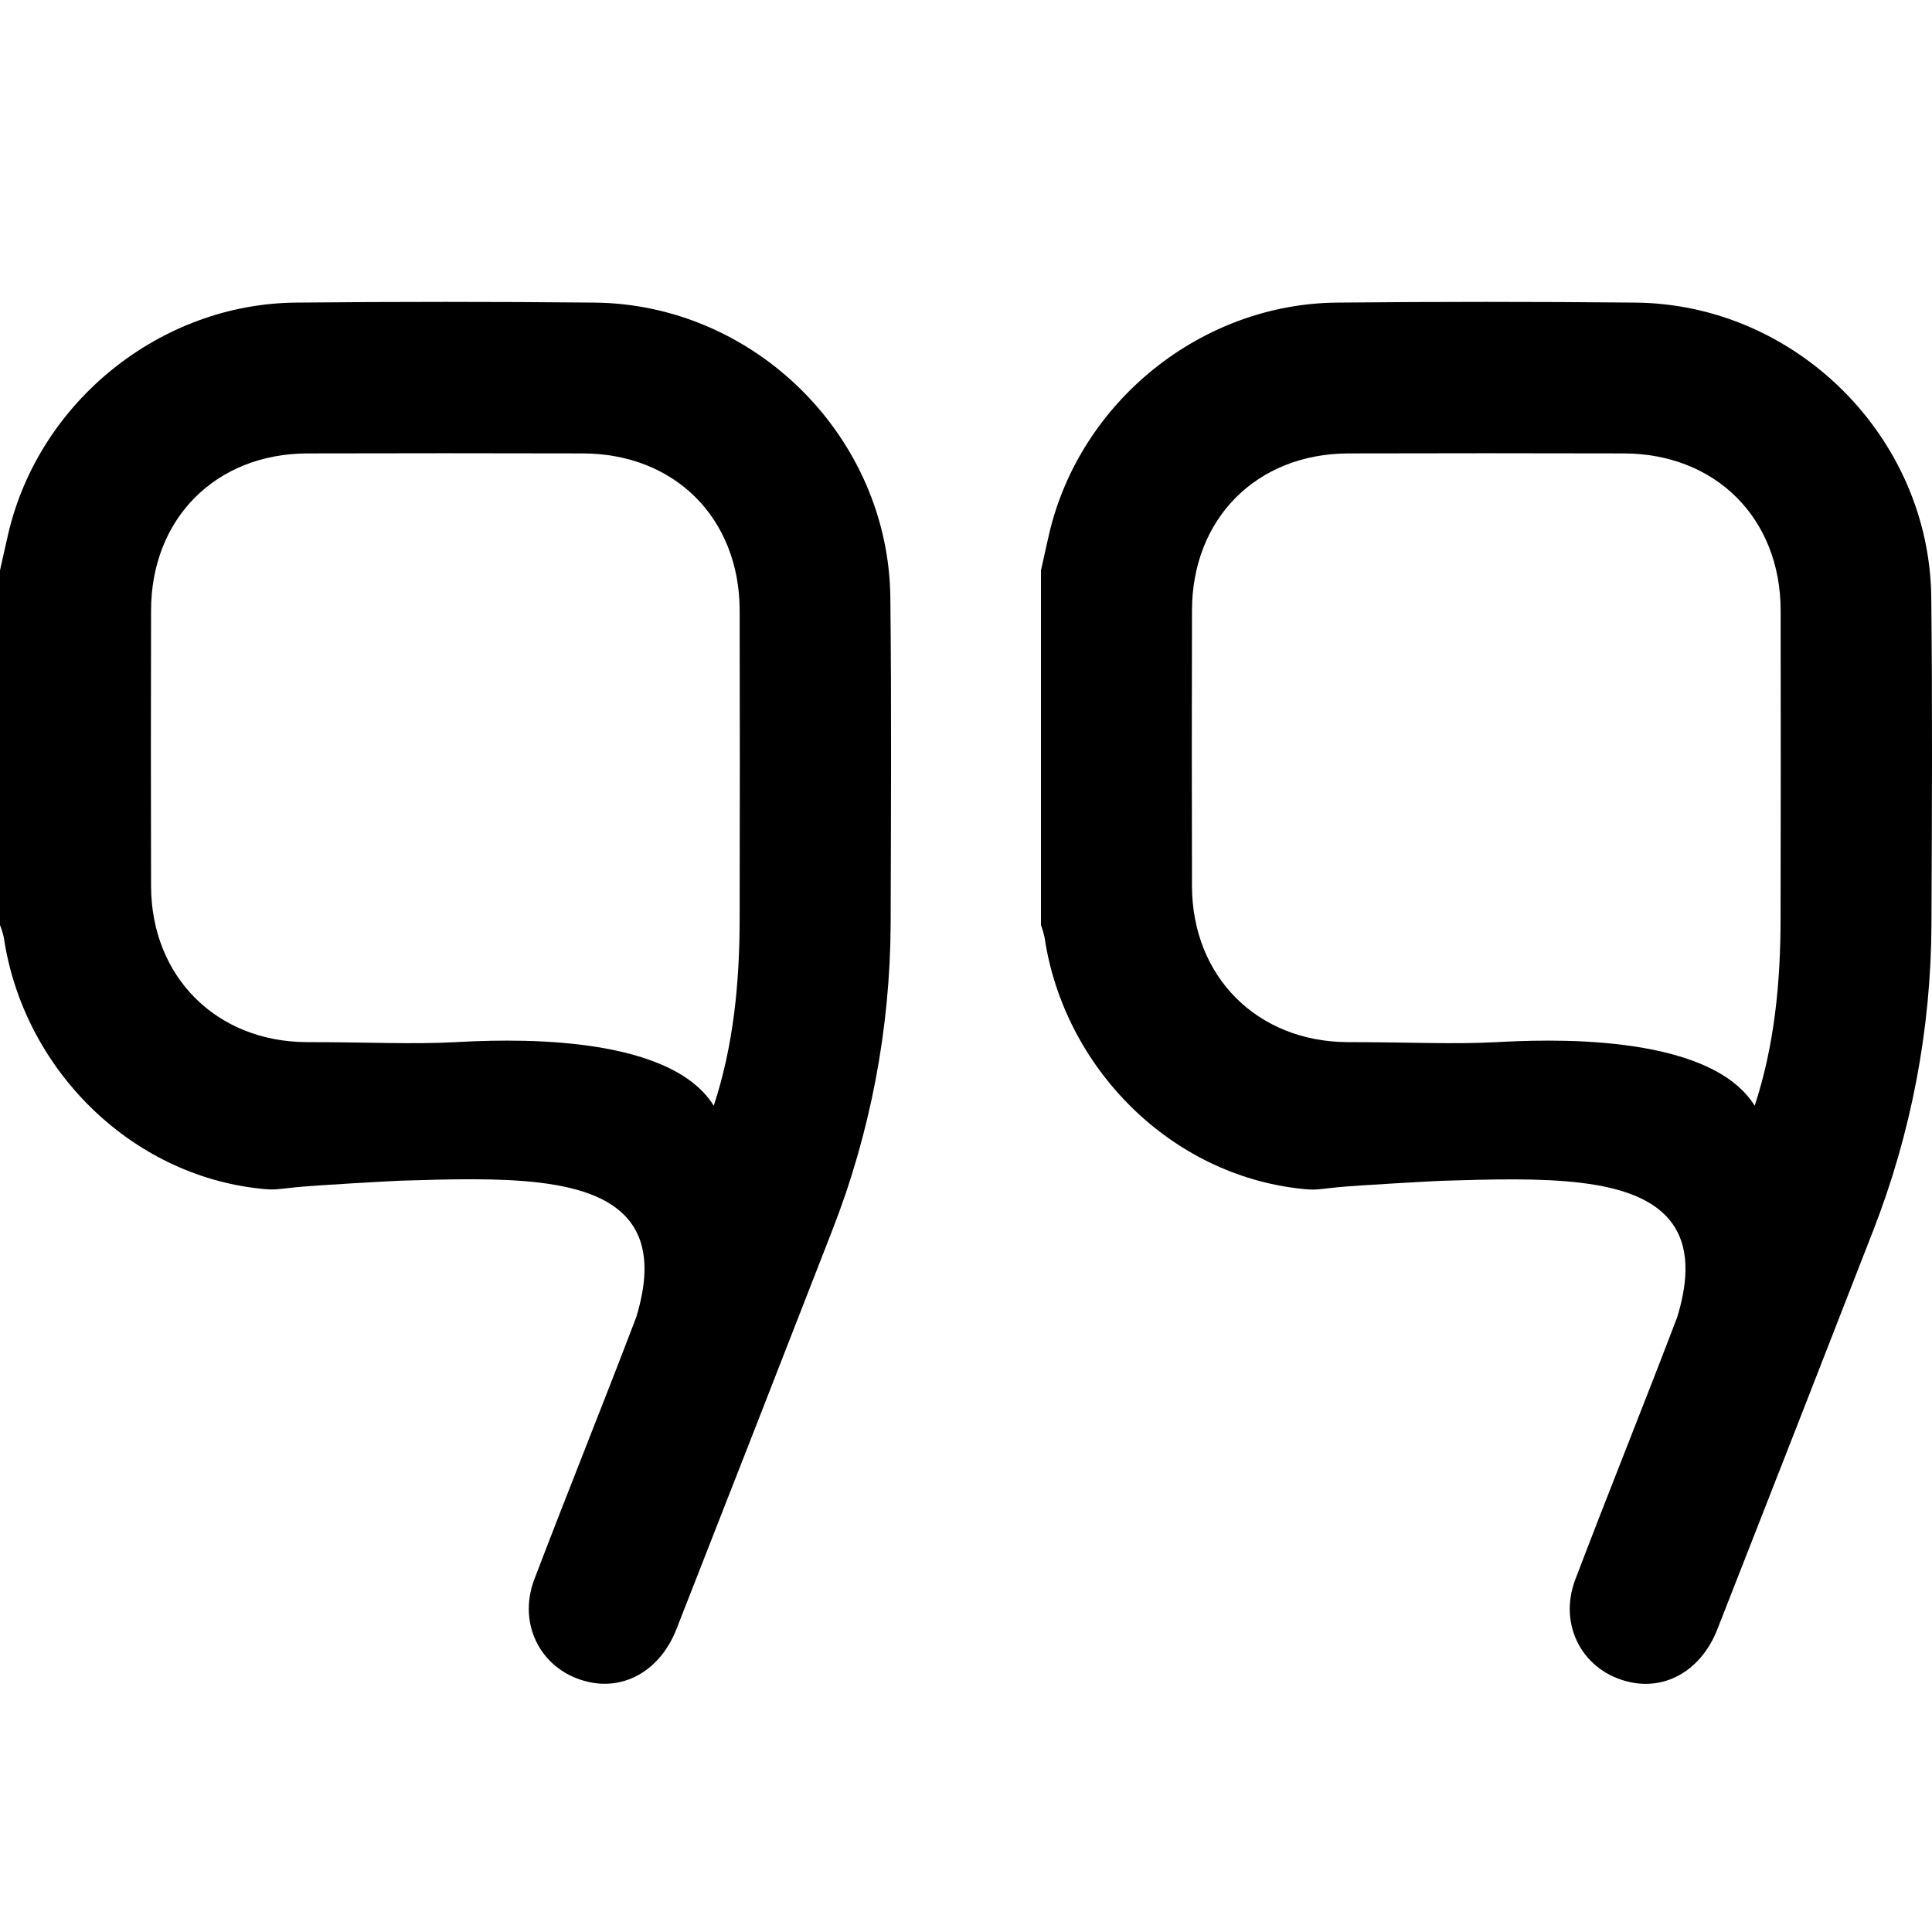
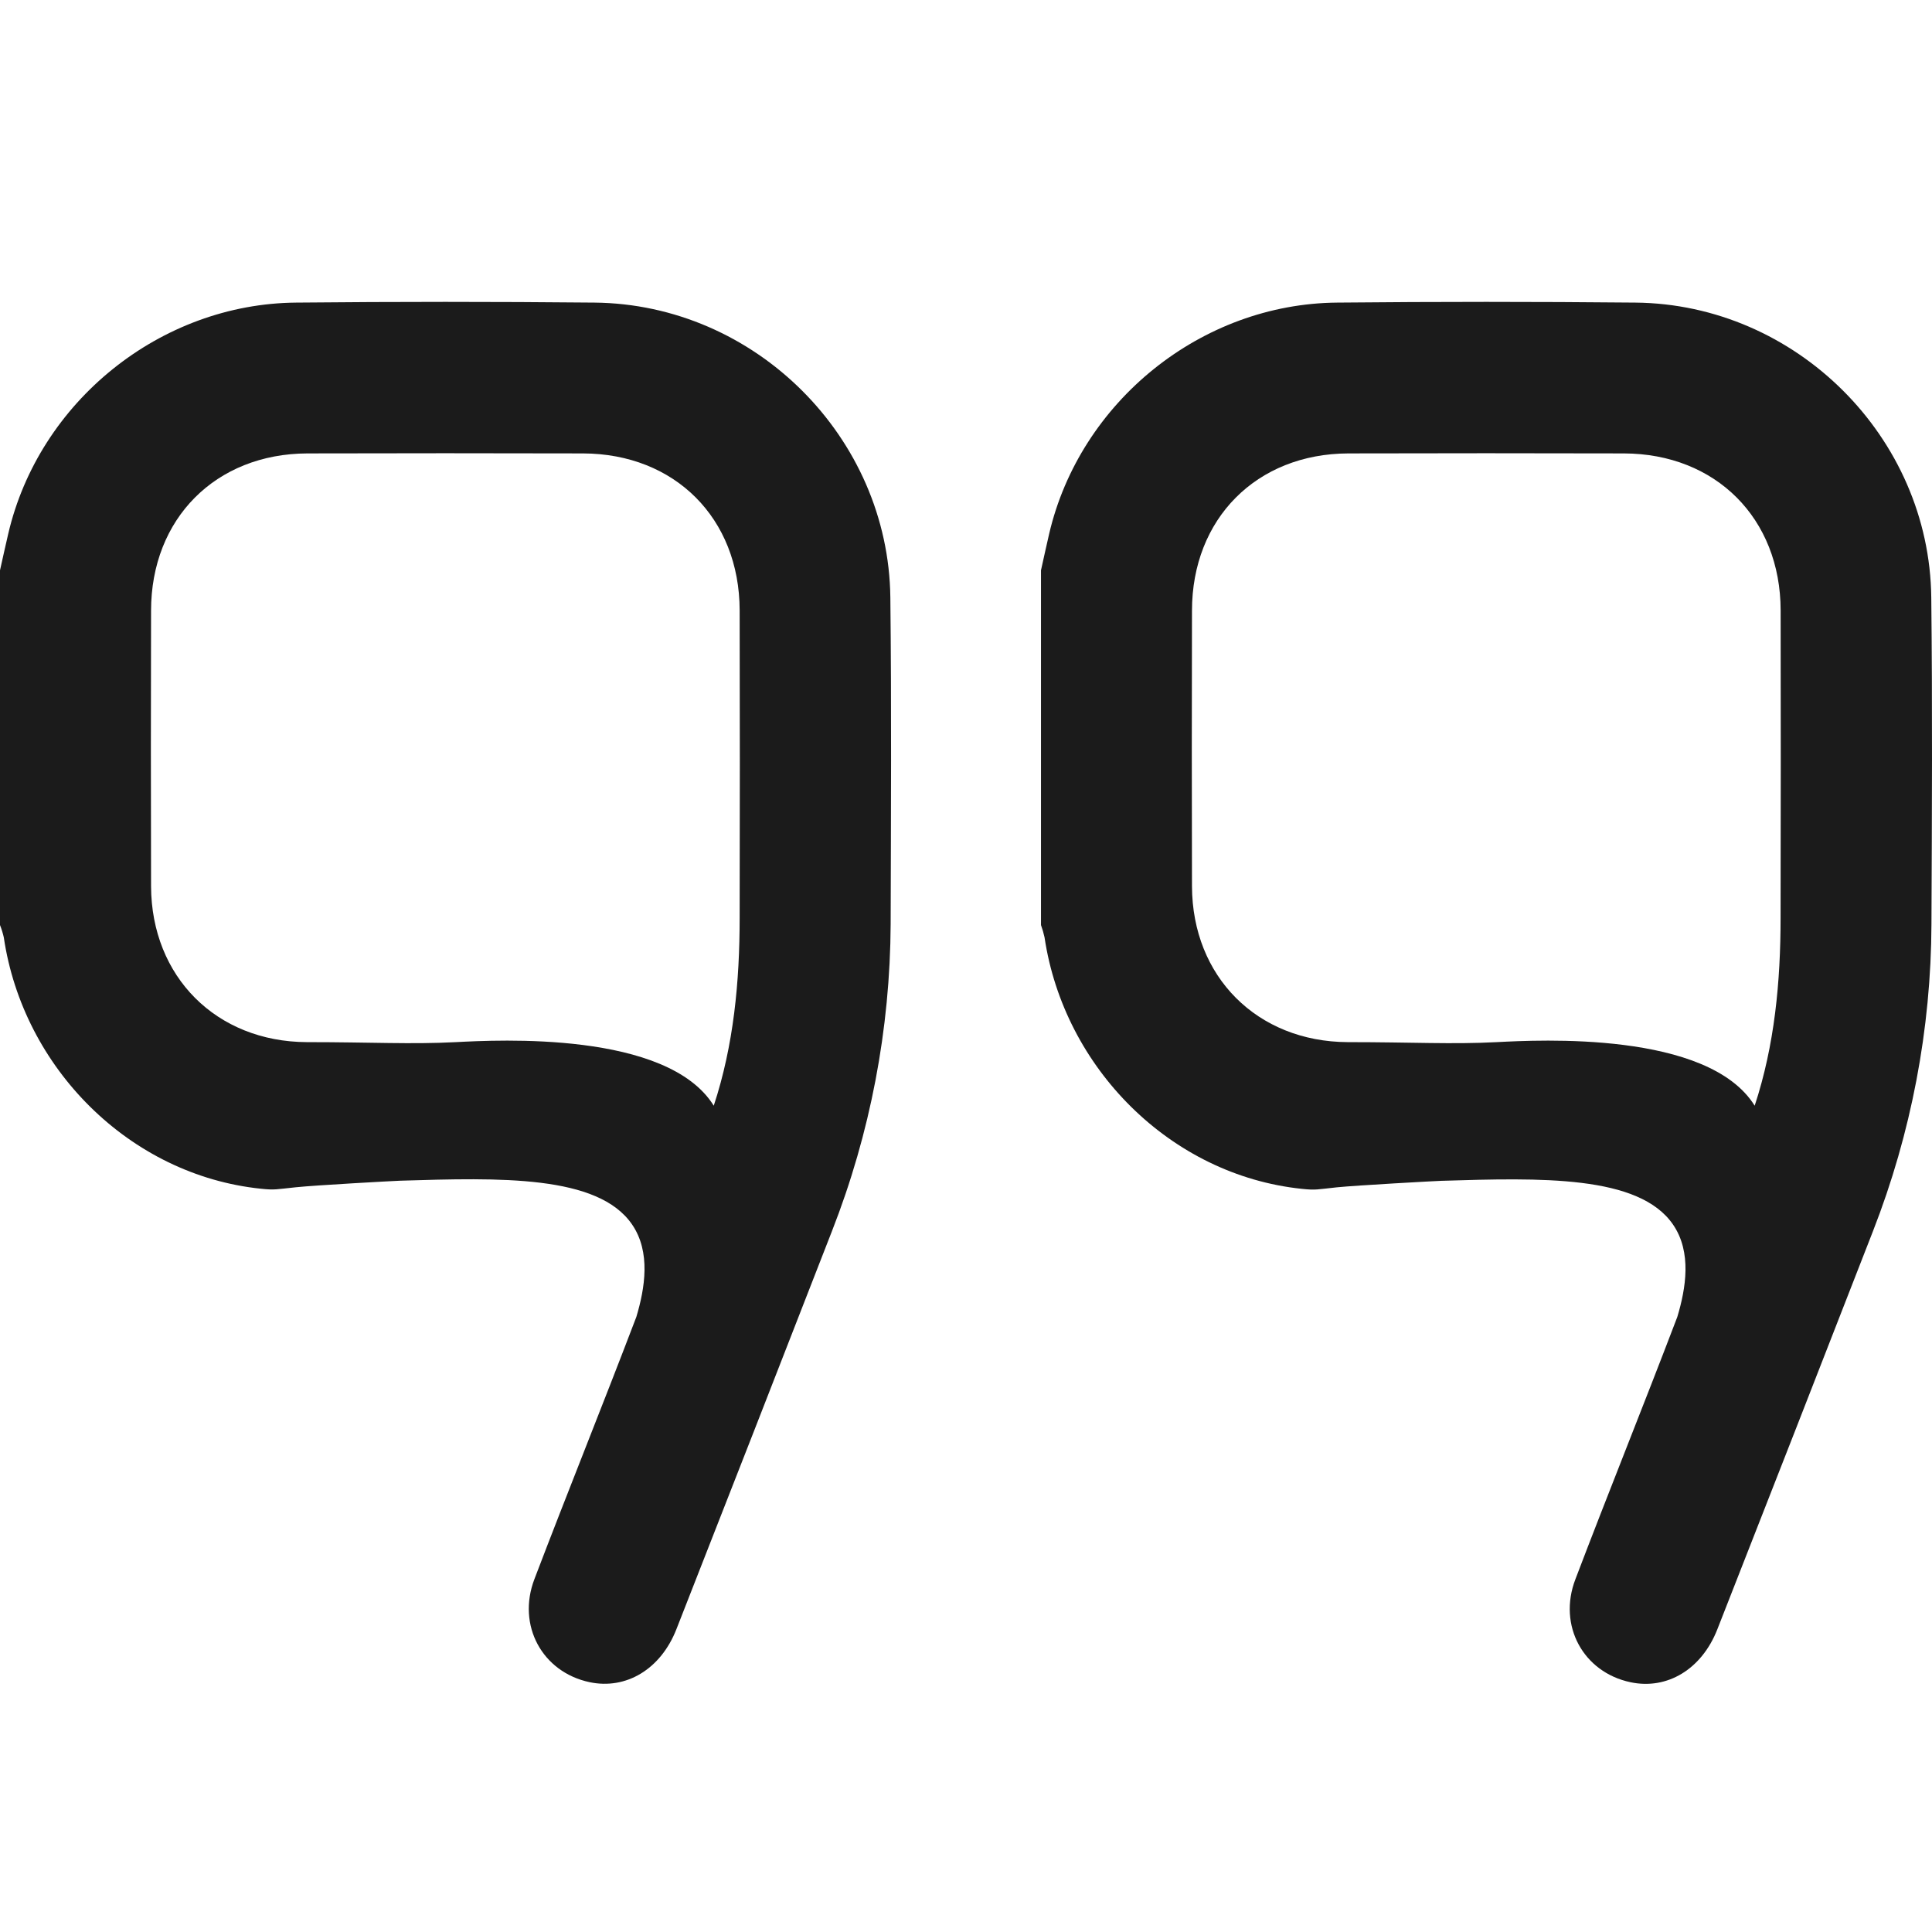
<svg xmlns="http://www.w3.org/2000/svg" width="32" height="32" viewBox="0 0 32 32" fill="none">
-   <path d="M14.747 9.897C14.717 7.239 12.505 5.037 9.845 5.012C8.2 4.996 6.554 4.996 4.907 5.012C2.655 5.03 0.646 6.652 0.136 8.843C0.089 9.044 0.045 9.245 0 9.446V15.322C0.026 15.388 0.047 15.456 0.063 15.526C0.382 17.689 2.146 19.464 4.321 19.689C4.553 19.714 4.576 19.698 4.899 19.665C5.221 19.631 6.532 19.559 6.633 19.556C8.278 19.506 9.905 19.457 10.469 20.281C10.782 20.738 10.682 21.337 10.54 21.812L10.525 21.851C9.977 23.289 9.4 24.716 8.852 26.154C8.558 26.922 8.982 27.696 9.765 27.862C10.37 27.99 10.943 27.648 11.203 26.986C12.065 24.789 12.924 22.591 13.78 20.391C14.415 18.77 14.744 17.045 14.752 15.303C14.757 13.501 14.767 11.699 14.747 9.897ZM12.251 15.201C12.251 16.258 12.153 17.31 11.822 18.314C11.053 17.073 8.244 17.225 7.551 17.261C6.801 17.3 6.162 17.261 5.083 17.261C3.583 17.255 2.507 16.178 2.502 14.678C2.498 13.157 2.498 11.636 2.502 10.115C2.502 8.589 3.574 7.514 5.093 7.51C6.612 7.506 8.134 7.506 9.656 7.51C11.178 7.514 12.247 8.584 12.251 10.108C12.255 11.806 12.255 13.503 12.251 15.201Z" fill="black" />
-   <path d="M31.988 9.897C31.959 7.239 29.746 5.037 27.087 5.012C25.441 4.996 23.795 4.996 22.149 5.012C19.897 5.03 17.888 6.652 17.377 8.843C17.33 9.044 17.287 9.245 17.242 9.446V15.322C17.266 15.388 17.286 15.457 17.301 15.526C17.623 17.688 19.387 19.464 21.562 19.691C21.795 19.716 21.817 19.7 22.141 19.666C22.464 19.633 23.773 19.561 23.874 19.558C25.52 19.508 27.147 19.459 27.711 20.283C28.024 20.74 27.924 21.339 27.781 21.814L27.766 21.853C27.218 23.291 26.641 24.718 26.094 26.156C25.799 26.924 26.224 27.698 27.006 27.863C27.612 27.992 28.184 27.65 28.444 26.988C29.306 24.791 30.166 22.593 31.022 20.393C31.656 18.77 31.985 17.044 31.991 15.302C31.999 13.501 32.008 11.699 31.988 9.897ZM29.492 15.201C29.492 16.258 29.394 17.31 29.063 18.314C28.293 17.073 25.485 17.225 24.792 17.261C24.042 17.3 23.403 17.261 22.324 17.261C20.824 17.255 19.747 16.178 19.743 14.678C19.739 13.157 19.739 11.636 19.743 10.115C19.743 8.589 20.815 7.514 22.334 7.51C23.853 7.506 25.375 7.506 26.897 7.51C28.419 7.514 29.49 8.586 29.493 10.109C29.496 11.806 29.496 13.503 29.492 15.201Z" fill="black" />
+   <path d="M14.747 9.897C14.717 7.239 12.505 5.037 9.845 5.012C8.2 4.996 6.554 4.996 4.907 5.012C2.655 5.03 0.646 6.652 0.136 8.843C0.089 9.044 0.045 9.245 0 9.446V15.322C0.026 15.388 0.047 15.456 0.063 15.526C0.382 17.689 2.146 19.464 4.321 19.689C4.553 19.714 4.576 19.698 4.899 19.665C5.221 19.631 6.532 19.559 6.633 19.556C8.278 19.506 9.905 19.457 10.469 20.281C10.782 20.738 10.682 21.337 10.54 21.812L10.525 21.851C9.977 23.289 9.4 24.716 8.852 26.154C8.558 26.922 8.982 27.696 9.765 27.862C10.37 27.99 10.943 27.648 11.203 26.986C12.065 24.789 12.924 22.591 13.78 20.391C14.415 18.77 14.744 17.045 14.752 15.303C14.757 13.501 14.767 11.699 14.747 9.897ZM12.251 15.201C12.251 16.258 12.153 17.31 11.822 18.314C11.053 17.073 8.244 17.225 7.551 17.261C6.801 17.3 6.162 17.261 5.083 17.261C3.583 17.255 2.507 16.178 2.502 14.678C2.498 13.157 2.498 11.636 2.502 10.115C2.502 8.589 3.574 7.514 5.093 7.51C6.612 7.506 8.134 7.506 9.656 7.51C11.178 7.514 12.247 8.584 12.251 10.108C12.255 11.806 12.255 13.503 12.251 15.201Z" fill="#1B1B1B" />
+   <path d="M31.988 9.897C31.959 7.239 29.746 5.037 27.087 5.012C25.441 4.996 23.795 4.996 22.149 5.012C19.897 5.03 17.888 6.652 17.377 8.843C17.33 9.044 17.287 9.245 17.242 9.446V15.322C17.266 15.388 17.286 15.457 17.301 15.526C17.623 17.688 19.387 19.464 21.562 19.691C21.795 19.716 21.817 19.7 22.141 19.666C22.464 19.633 23.773 19.561 23.874 19.558C25.52 19.508 27.147 19.459 27.711 20.283C28.024 20.74 27.924 21.339 27.781 21.814L27.766 21.853C27.218 23.291 26.641 24.718 26.094 26.156C25.799 26.924 26.224 27.698 27.006 27.863C27.612 27.992 28.184 27.65 28.444 26.988C29.306 24.791 30.166 22.593 31.022 20.393C31.656 18.77 31.985 17.044 31.991 15.302C31.999 13.501 32.008 11.699 31.988 9.897ZM29.492 15.201C29.492 16.258 29.394 17.31 29.063 18.314C28.293 17.073 25.485 17.225 24.792 17.261C24.042 17.3 23.403 17.261 22.324 17.261C20.824 17.255 19.747 16.178 19.743 14.678C19.739 13.157 19.739 11.636 19.743 10.115C19.743 8.589 20.815 7.514 22.334 7.51C23.853 7.506 25.375 7.506 26.897 7.51C28.419 7.514 29.49 8.586 29.493 10.109C29.496 11.806 29.496 13.503 29.492 15.201Z" fill="#1B1B1B" />
</svg>
